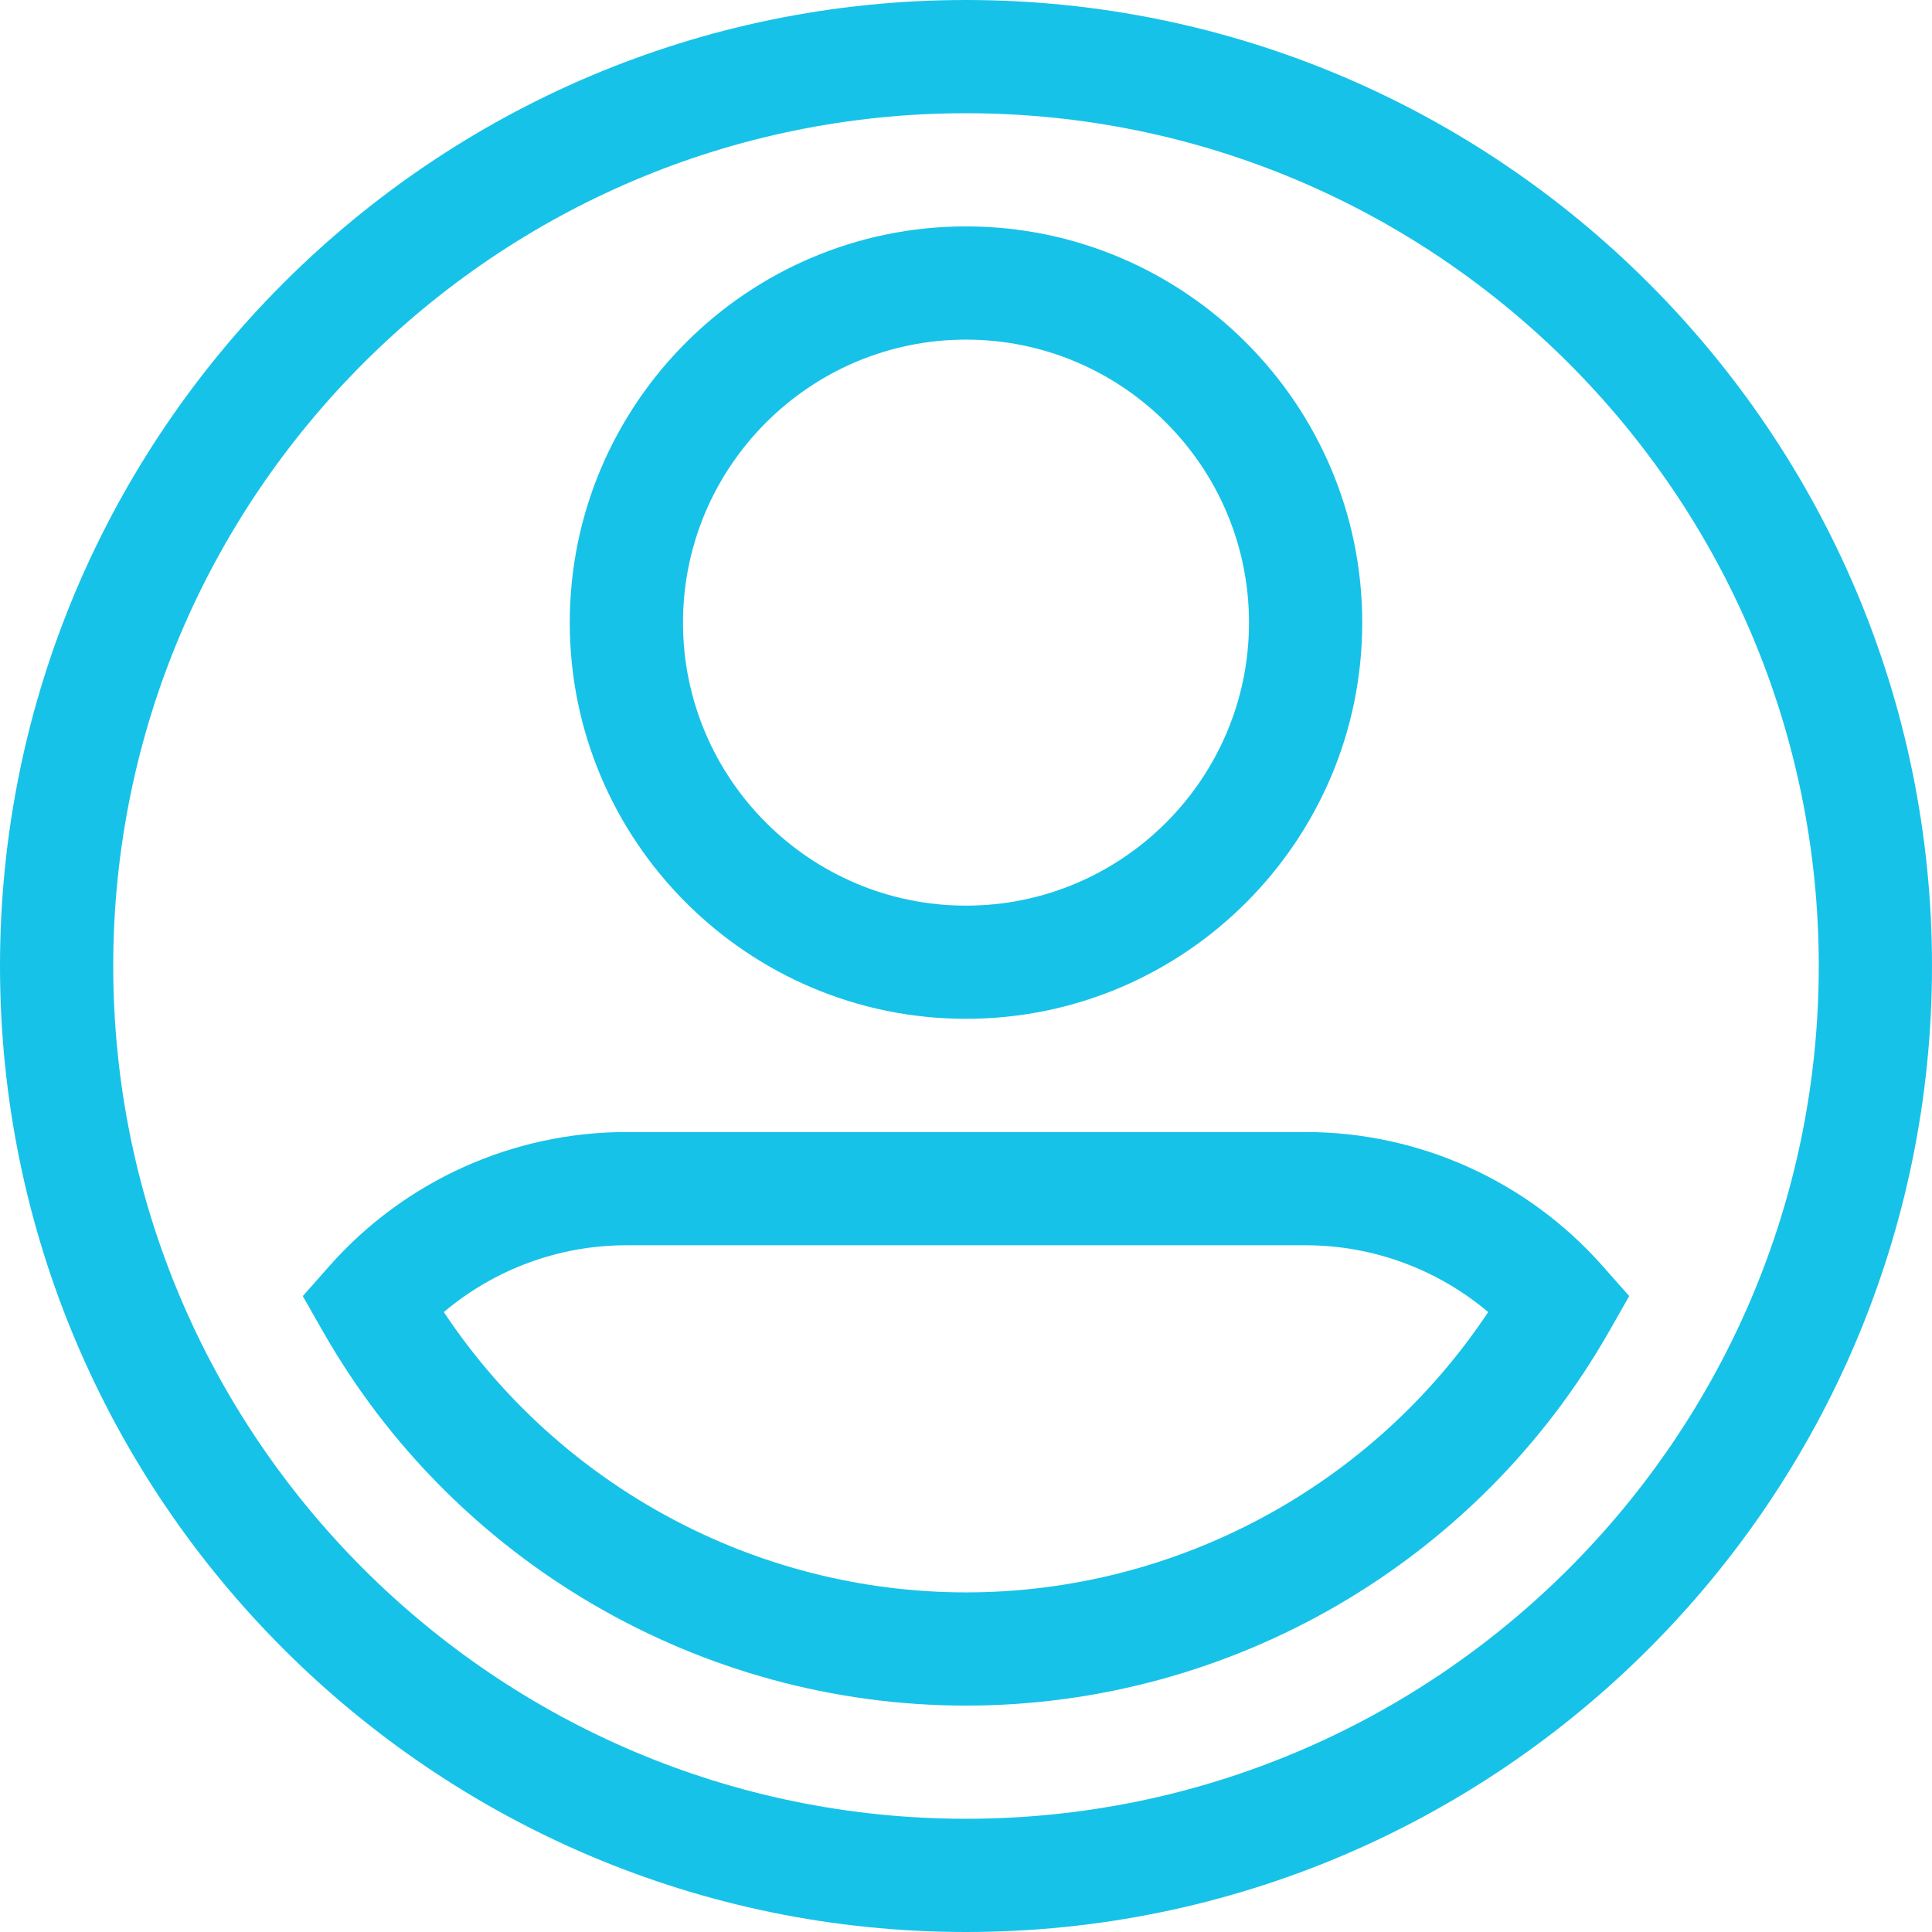
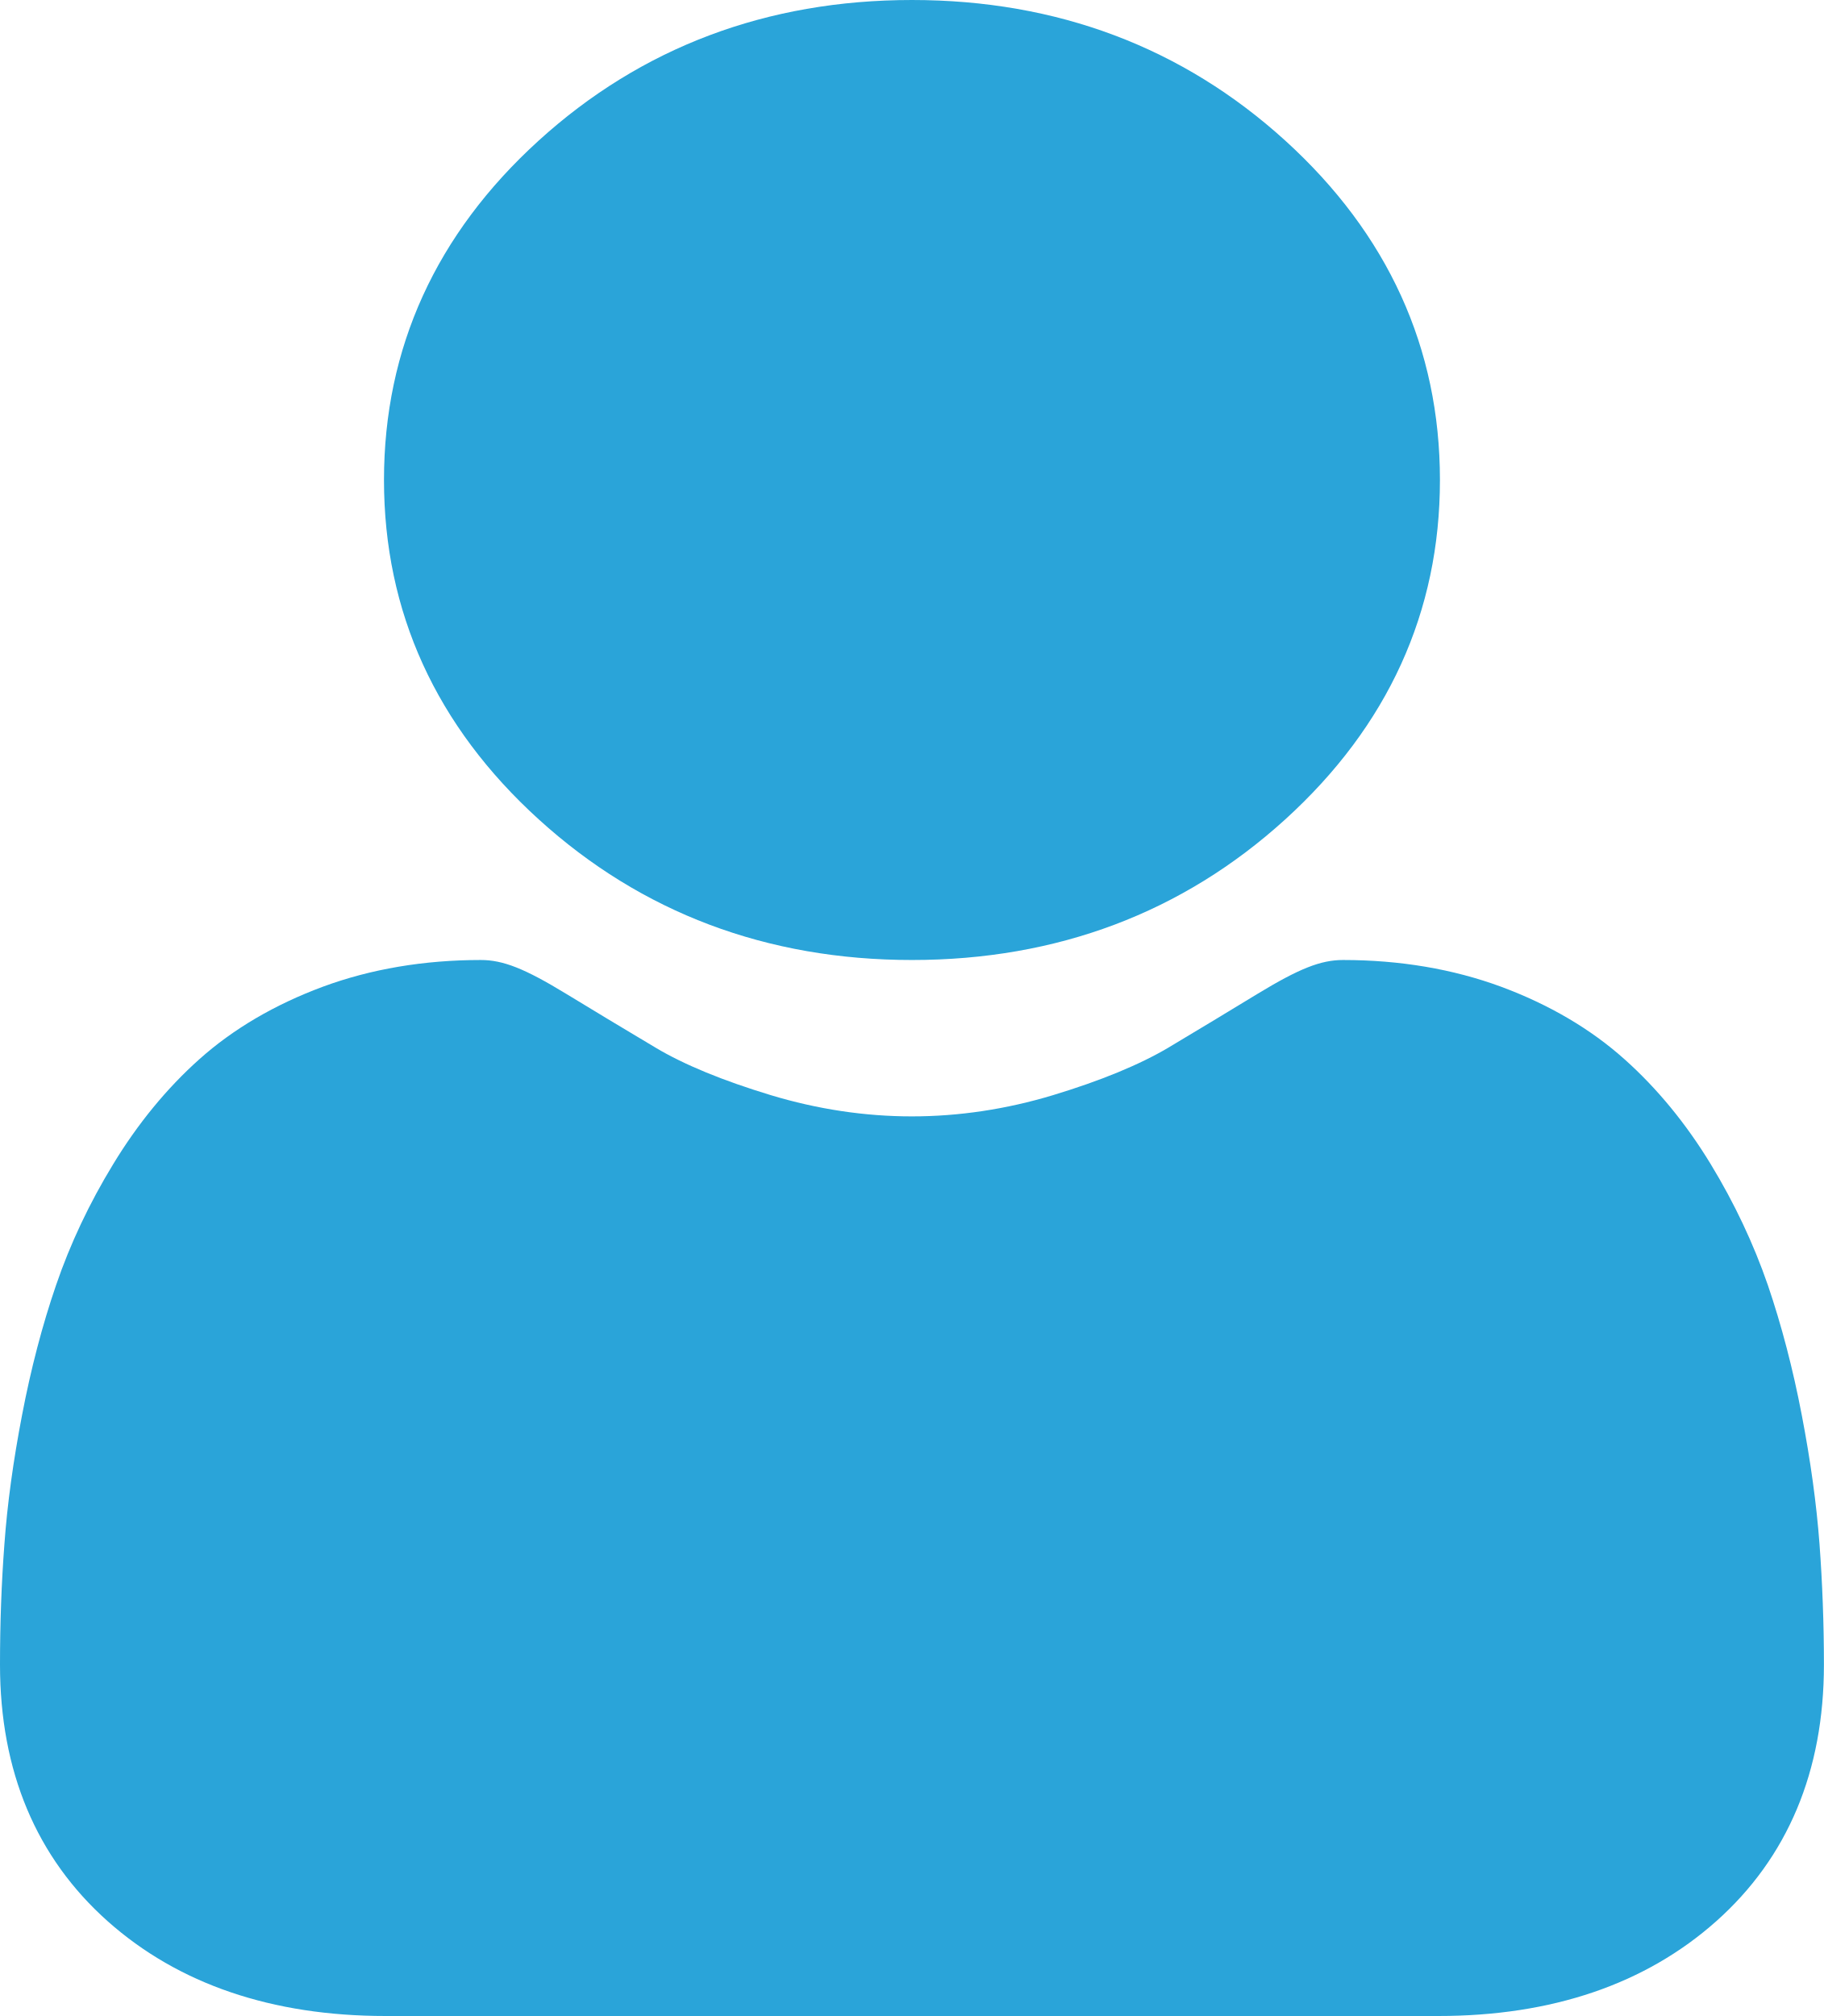
- <svg xmlns="http://www.w3.org/2000/svg" width="33" height="33" viewBox="0 0 33 33" fill="none">
-   <path d="M16.5 0C7.402 0 0 7.402 0 16.5C0 25.598 7.402 33 16.5 33C25.598 33 33 25.598 33 16.5C33 7.402 25.598 0 16.5 0ZM16.5 31.066C8.468 31.066 1.934 24.532 1.934 16.5C1.934 8.468 8.468 1.934 16.5 1.934C24.532 1.934 31.066 8.468 31.066 16.5C31.066 24.532 24.532 31.066 16.5 31.066Z" fill="#17C2E8" />
-   <path d="M16.5 17.402C20.232 17.402 23.268 14.366 23.268 10.635C23.268 6.903 20.232 3.867 16.5 3.867C12.768 3.867 9.732 6.903 9.732 10.635C9.732 14.366 12.768 17.402 16.5 17.402ZM16.5 5.801C19.166 5.801 21.334 7.969 21.334 10.635C21.334 13.3 19.166 15.469 16.5 15.469C13.835 15.469 11.666 13.3 11.666 10.635C11.666 7.969 13.835 5.801 16.5 5.801Z" fill="#17C2E8" />
-   <path d="M27.37 21.62C26.085 20.169 24.238 19.336 22.301 19.336H10.699C8.763 19.336 6.915 20.169 5.63 21.62L5.172 22.138L5.514 22.739C7.758 26.683 11.968 29.133 16.5 29.133C21.033 29.133 25.242 26.683 27.486 22.739L27.828 22.138L27.37 21.62ZM16.5 27.199C12.908 27.199 9.555 25.382 7.581 22.411C8.448 21.679 9.552 21.27 10.699 21.27H22.301C23.448 21.27 24.552 21.679 25.419 22.411C23.446 25.382 20.093 27.199 16.5 27.199Z" fill="#17C2E8" />
+ <svg xmlns="http://www.w3.org/2000/svg" width="19" height="21" viewBox="0 0 19 21" fill="none">
+   <path d="M9.5 10C11.011 10 12.32 9.507 13.389 8.535C14.458 7.563 15 6.374 15 5C15 3.626 14.458 2.437 13.389 1.465C12.319 0.493 11.011 0 9.5 0C7.989 0 6.68 0.493 5.611 1.465C4.542 2.437 4 3.626 4 5C4 6.374 4.542 7.563 5.612 8.535C6.681 9.507 7.989 10 9.5 10Z" fill="#2AA4D9" />
+   <path d="M18.954 16.084C18.923 15.669 18.861 15.217 18.769 14.739C18.677 14.258 18.558 13.803 18.416 13.387C18.268 12.958 18.068 12.533 17.821 12.127C17.564 11.704 17.262 11.337 16.924 11.035C16.57 10.718 16.137 10.464 15.636 10.278C15.136 10.094 14.583 10 13.991 10C13.758 10 13.534 10.089 13.099 10.353C12.832 10.516 12.52 10.704 12.171 10.913C11.872 11.09 11.468 11.257 10.969 11.408C10.482 11.555 9.988 11.629 9.499 11.629C9.011 11.629 8.517 11.555 8.03 11.408C7.531 11.257 7.127 11.091 6.829 10.913C6.483 10.707 6.17 10.518 5.899 10.353C5.466 10.089 5.241 10 5.008 10C4.416 10 3.863 10.094 3.364 10.278C2.863 10.464 2.429 10.718 2.075 11.035C1.737 11.337 1.435 11.705 1.179 12.127C0.931 12.533 0.731 12.957 0.584 13.387C0.441 13.803 0.322 14.258 0.23 14.739C0.138 15.216 0.076 15.668 0.046 16.084C0.015 16.491 0 16.914 0 17.341C0 18.451 0.378 19.351 1.123 20.014C1.859 20.668 2.833 21 4.017 21H14.983C16.167 21 17.141 20.668 17.877 20.014C18.622 19.351 19 18.452 19 17.34C19 16.912 18.984 16.489 18.954 16.084Z" fill="#2AA4D9" />
</svg>
